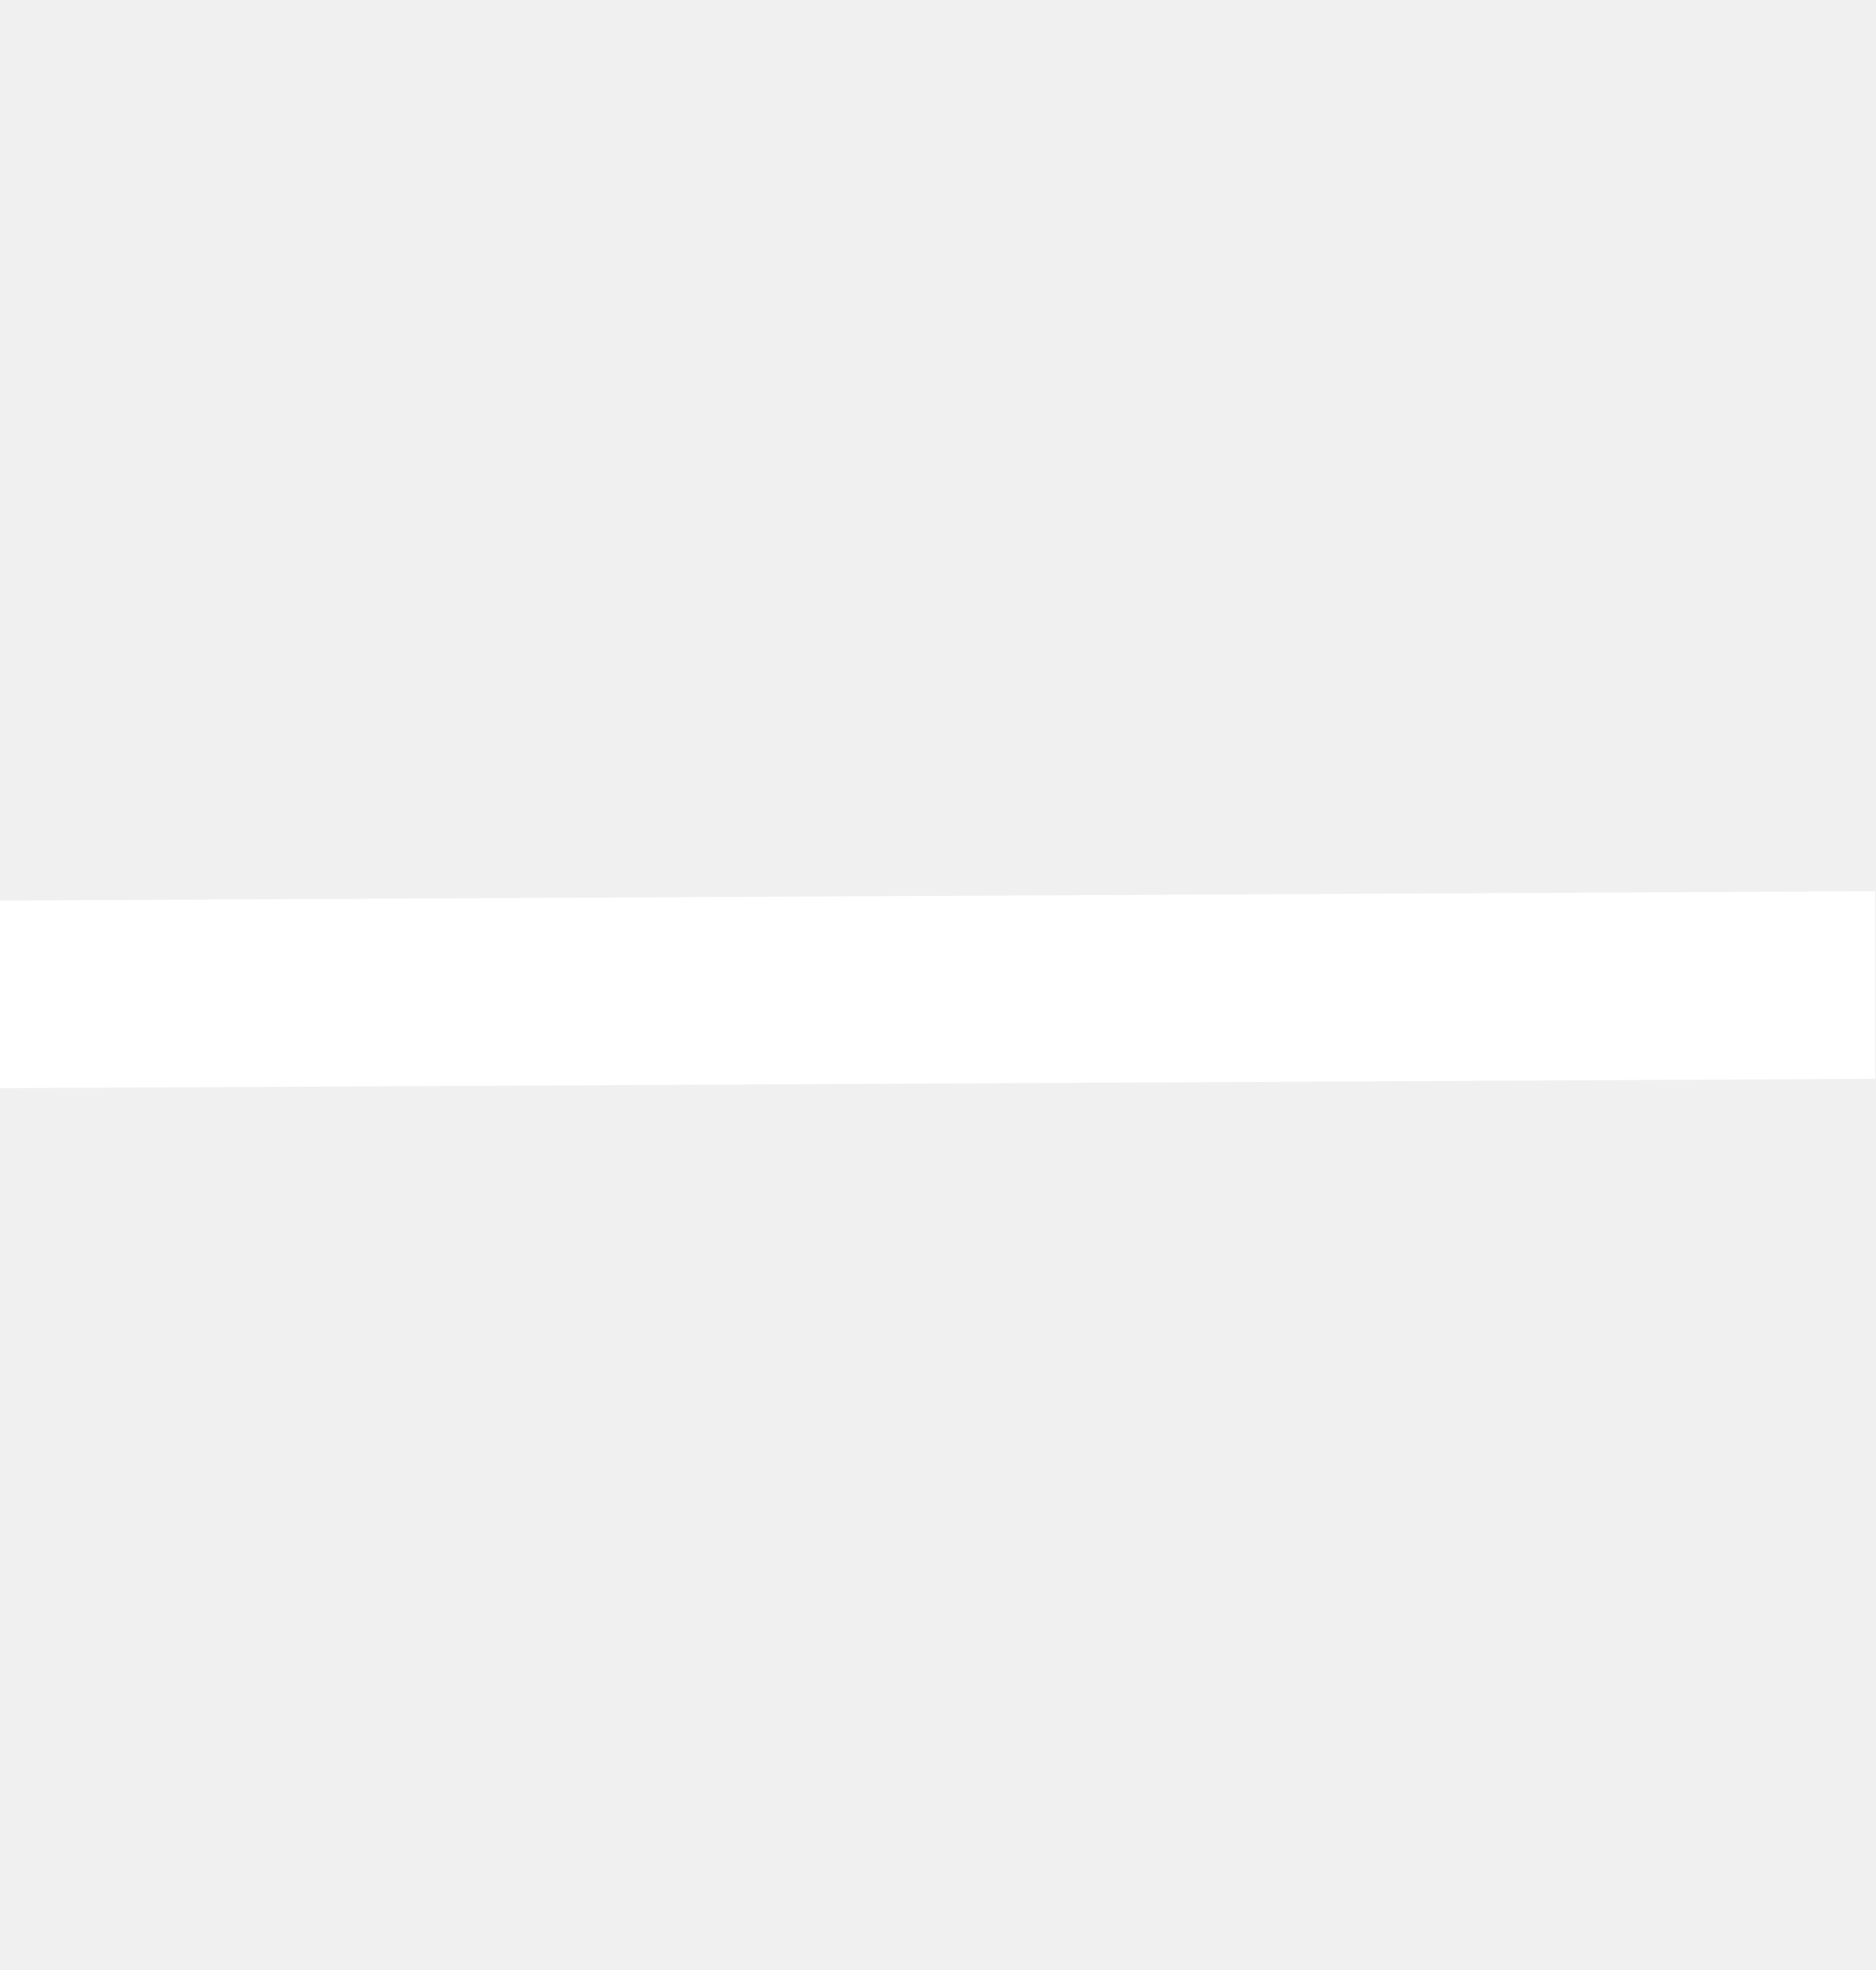
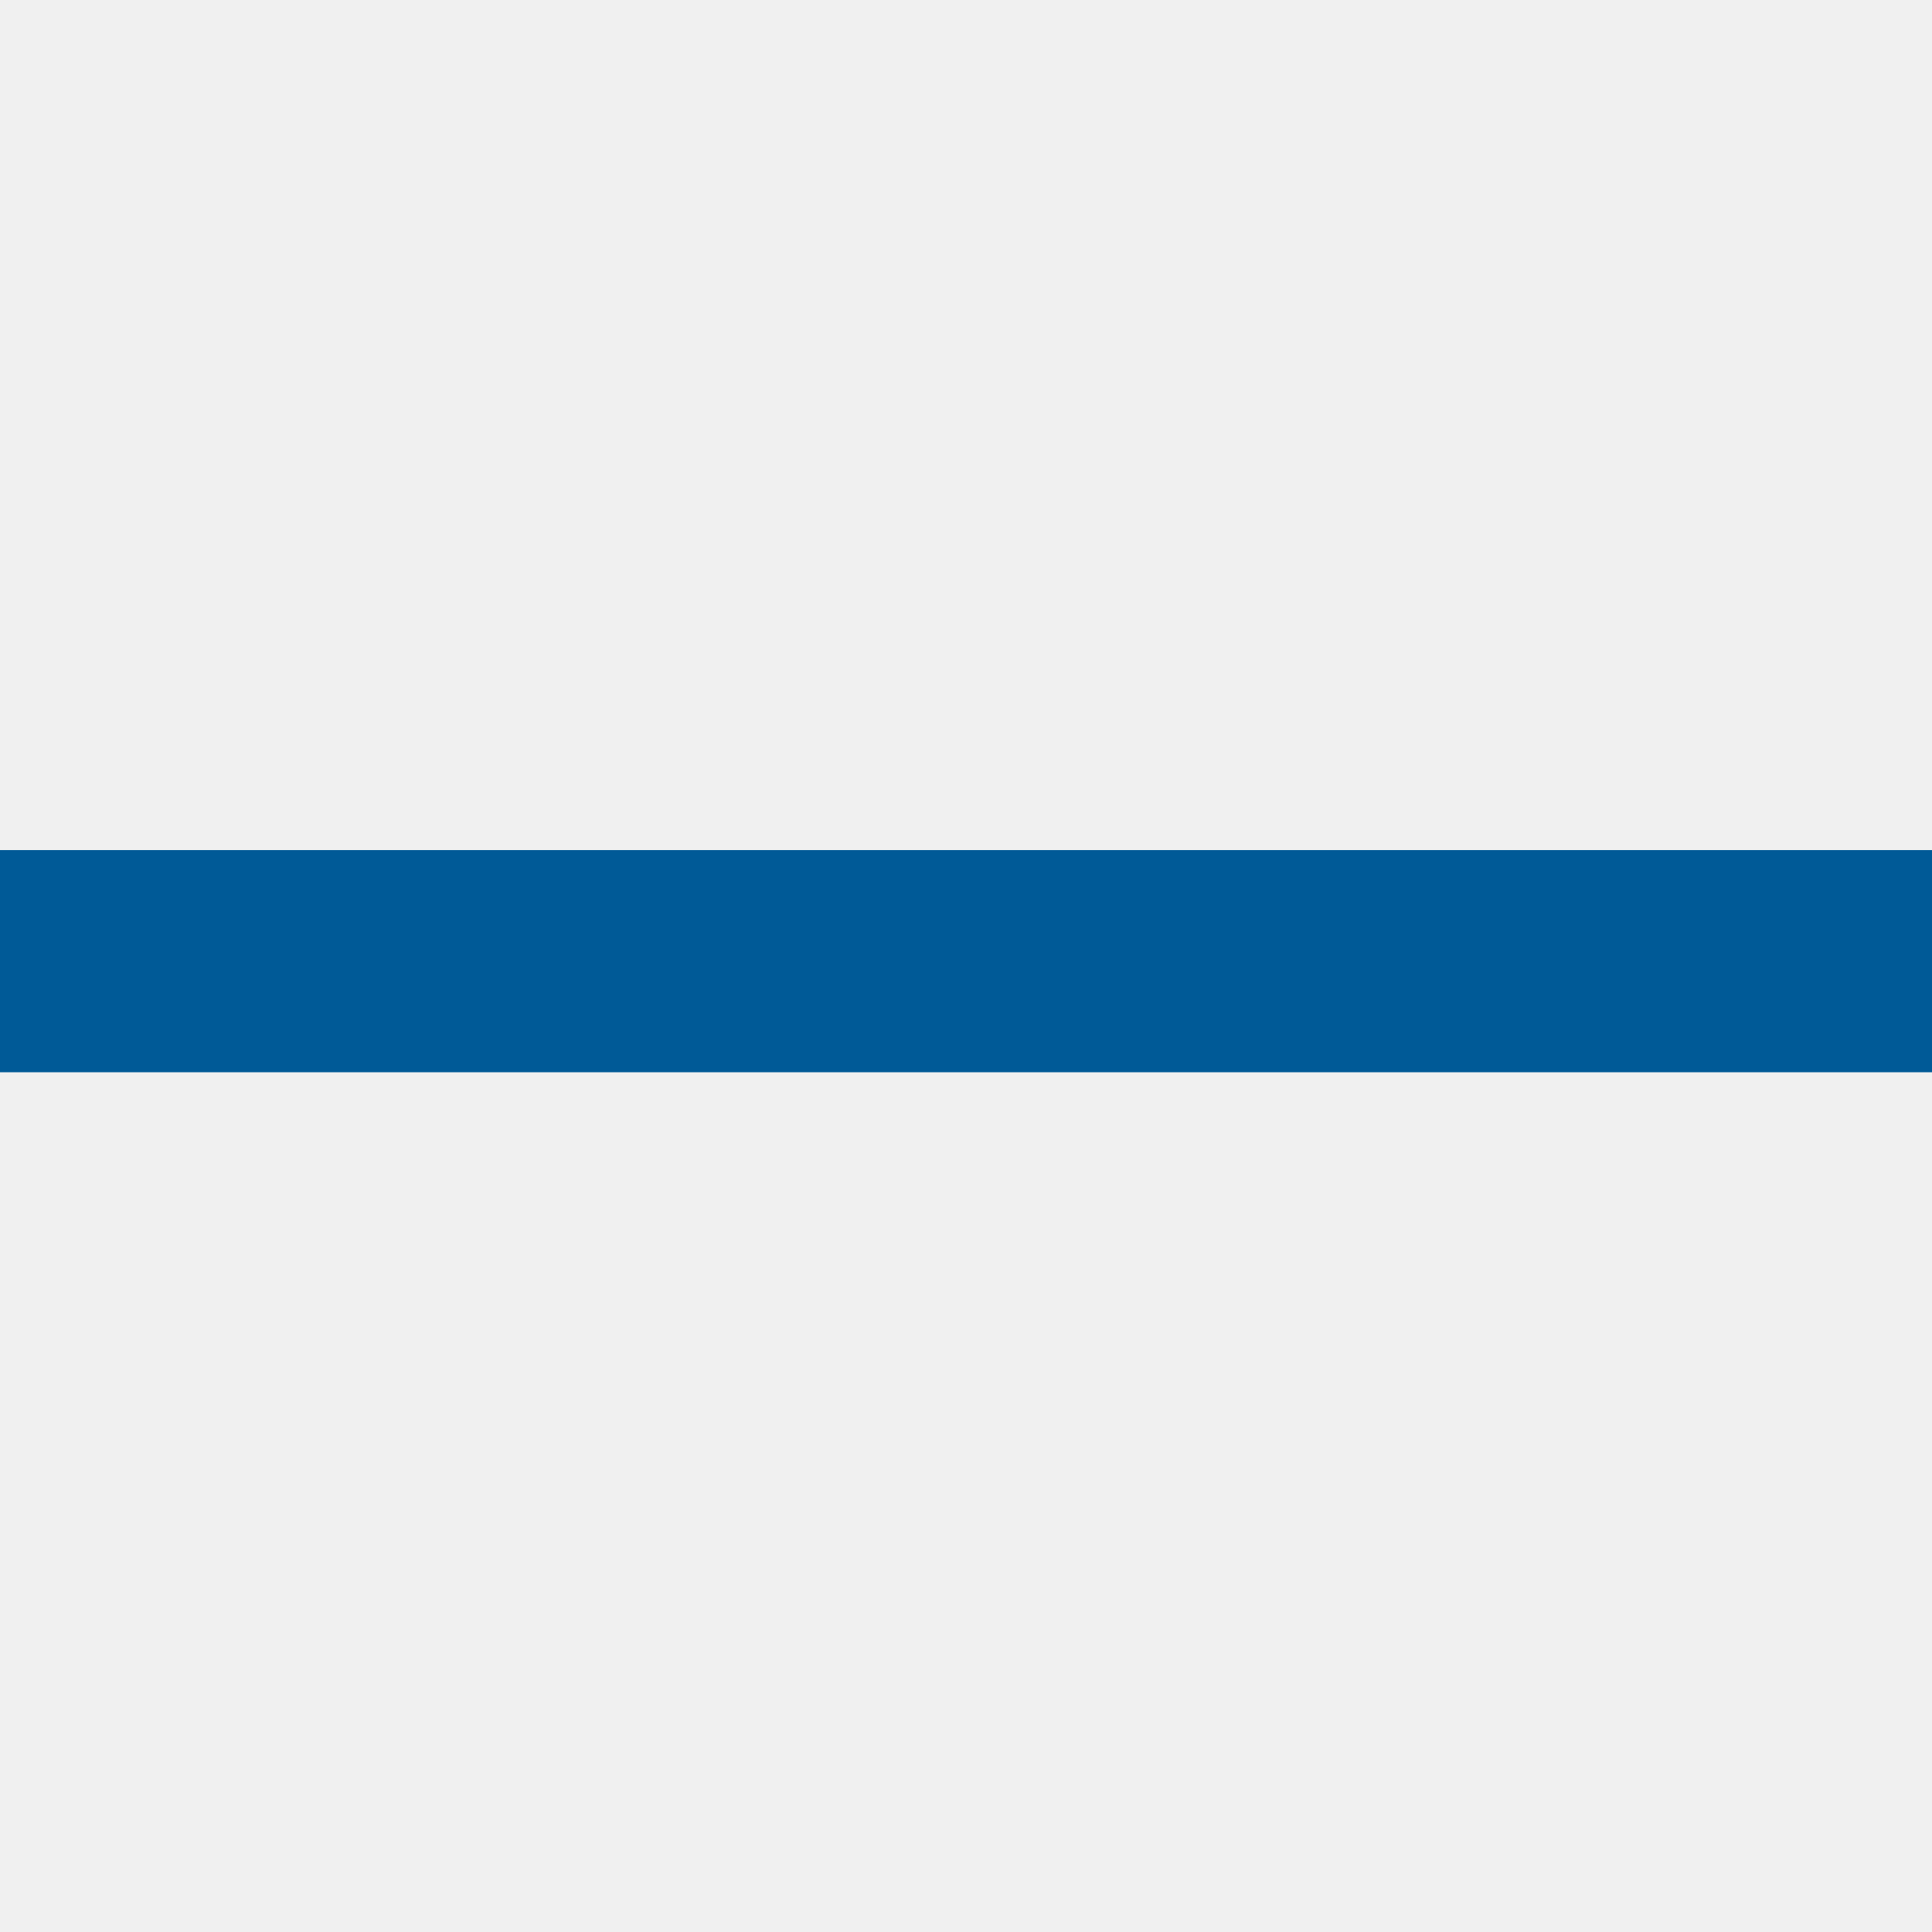
- <svg xmlns="http://www.w3.org/2000/svg" version="1.1" x="0px" y="0px" viewBox="0 0 20 21" style="enable-background:new 0 0 20 21;" xml:space="preserve">
+ <svg xmlns="http://www.w3.org/2000/svg" version="1.1" x="0px" y="0px" viewBox="0 0 20 20" style="enable-background:new 0 0 20 20;" xml:space="preserve">
  <style type="text/css">
- 	.st0{filter:url(#Adobe_OpacityMaskFilter);}
- 	.st1{fill-rule:evenodd;clip-rule:evenodd;fill:#FFFFFF;}
- 	.st2{mask:url(#b_3_);}
- 	.st3{filter:url(#Adobe_OpacityMaskFilter_1_);}
- 	.st4{mask:url(#d_3_);fill-rule:evenodd;clip-rule:evenodd;fill:#017C42;}
- 	.st5{display:none;}
- 	.st6{display:inline;}
- 	.st7{filter:url(#Adobe_OpacityMaskFilter_2_);}
- 	.st8{mask:url(#b_2_);}
- 	.st9{filter:url(#Adobe_OpacityMaskFilter_3_);}
- 	.st10{mask:url(#d_2_);fill-rule:evenodd;clip-rule:evenodd;fill:#005A97;}
- 	.st11{filter:url(#Adobe_OpacityMaskFilter_4_);}
- 	.st12{mask:url(#b_1_);}
- 	.st13{filter:url(#Adobe_OpacityMaskFilter_5_);}
- 	.st14{mask:url(#d_1_);fill-rule:evenodd;clip-rule:evenodd;fill:#1D5632;}
+ 	.st0{display:none;}
+ 	.st1{display:inline;}
+ 	.st2{fill-rule:evenodd;clip-rule:evenodd;fill:#FFFFFF;}
+ 	.st3{fill-rule:evenodd;clip-rule:evenodd;fill:#1D5632;}
+ 	.st4{fill:#005A97;}
</style>
-   <g id="MGRO">
-     <g transform="matrix(1 0 0 -1 -.007 12)">
-       <defs>
-         <filter id="Adobe_OpacityMaskFilter" filterUnits="userSpaceOnUse" x="0" y="-12" width="20" height="21">
-           <feColorMatrix type="matrix" values="1 0 0 0 0  0 1 0 0 0  0 0 1 0 0  0 0 0 1 0" />
-         </filter>
-       </defs>
-       <mask maskUnits="userSpaceOnUse" x="0" y="-12" width="20" height="21" id="b_3_">
-         <g class="st0">
-           <path id="a_3_" class="st1" d="M0,2.4l20,0.1l0-2L0,0.4L0,2.4z" />
-         </g>
-       </mask>
-       <g class="st2">
-         <path class="st1" d="M0-9h20v21H0L0-9z" />
-         <g transform="translate(.007 -9)">
-           <defs>
-             <filter id="Adobe_OpacityMaskFilter_1_" filterUnits="userSpaceOnUse" x="0" y="-21" width="20" height="21">
-               <feColorMatrix type="matrix" values="1 0 0 0 0  0 1 0 0 0  0 0 1 0 0  0 0 0 1 0" />
-             </filter>
-           </defs>
-           <mask maskUnits="userSpaceOnUse" x="0" y="-21" width="20" height="21" id="d_3_">
-             <g class="st3">
-               <path id="c_3_" class="st1" d="M0,0h20v21H0V0z" />
-             </g>
-           </mask>
-           <path class="st4" d="M0,0h20v21H0V0z" />
+   <g id="Layer_1" class="st0">
+     <g>
+       <g transform="translate(-.007)" class="st1">
+         <g>
+           <path class="st2" d="M0-0.5h20v21H0V-0.5z" />
+           <g transform="translate(.007)">
+             <path class="st3" d="M0-0.5h20v21H0V-0.5z" />
+           </g>
        </g>
      </g>
    </g>
-   </g>
-   <g id="RUP" class="st5">
-     <g transform="matrix(1 0 0 -1 -.007 12)" class="st6">
-       <defs>
-         <filter id="Adobe_OpacityMaskFilter_2_" filterUnits="userSpaceOnUse" x="0" y="-12" width="20" height="21">
-           <feColorMatrix type="matrix" values="1 0 0 0 0  0 1 0 0 0  0 0 1 0 0  0 0 0 1 0" />
-         </filter>
-       </defs>
-       <mask maskUnits="userSpaceOnUse" x="0" y="-12" width="20" height="21" id="b_2_">
-         <g class="st7">
-           <path id="a_2_" class="st1" d="M0,2.4l20,0.1l0-2L0,0.4L0,2.4z" />
-         </g>
-       </mask>
-       <g class="st8">
-         <path class="st1" d="M0-9h20v21H0L0-9z" />
-         <g transform="translate(.007 -9)">
-           <defs>
-             <filter id="Adobe_OpacityMaskFilter_3_" filterUnits="userSpaceOnUse" x="0" y="-21" width="20" height="21">
-               <feColorMatrix type="matrix" values="1 0 0 0 0  0 1 0 0 0  0 0 1 0 0  0 0 0 1 0" />
-             </filter>
-           </defs>
-           <mask maskUnits="userSpaceOnUse" x="0" y="-21" width="20" height="21" id="d_2_">
-             <g class="st9">
-               <path id="c_2_" class="st1" d="M0,0h20v21H0V0z" />
-             </g>
-           </mask>
-           <path class="st10" d="M0,0h20v21H0V0z" />
-         </g>
+     <g class="st1">
+       <g>
+         <path class="st4" d="M11.2-0.3v9.1H20v2.3h-8.8v9.2H8.8v-9.2H0V8.8h8.8v-9.1C8.8-0.3,11.2-0.3,11.2-0.3z" />
      </g>
    </g>
  </g>
-   <g id="Layer_1" class="st5">
-     <g transform="matrix(1 0 0 -1 -.007 12)" class="st6">
-       <defs>
-         <filter id="Adobe_OpacityMaskFilter_4_" filterUnits="userSpaceOnUse" x="0" y="-12" width="20" height="21">
-           <feColorMatrix type="matrix" values="1 0 0 0 0  0 1 0 0 0  0 0 1 0 0  0 0 0 1 0" />
-         </filter>
-       </defs>
-       <mask maskUnits="userSpaceOnUse" x="0" y="-12" width="20" height="21" id="b_1_">
-         <g class="st11">
-           <path id="a_1_" class="st1" d="M0,2.4l20,0.1l0-2L0,0.4L0,2.4z" />
-         </g>
-       </mask>
-       <g class="st12">
-         <path class="st1" d="M0-9h20v21H0L0-9z" />
-         <g transform="translate(.007 -9)">
-           <defs>
-             <filter id="Adobe_OpacityMaskFilter_5_" filterUnits="userSpaceOnUse" x="0" y="-21" width="20" height="21">
-               <feColorMatrix type="matrix" values="1 0 0 0 0  0 1 0 0 0  0 0 1 0 0  0 0 0 1 0" />
-             </filter>
-           </defs>
-           <mask maskUnits="userSpaceOnUse" x="0" y="-21" width="20" height="21" id="d_1_">
-             <g class="st13">
-               <path id="c_1_" class="st1" d="M0,0h20v21H0V0z" />
-             </g>
-           </mask>
-           <path class="st14" d="M0,0h20v21H0V0z" />
-         </g>
+   <g id="Layer_2">
+     <g>
+       <g>
+         <path class="st4" d="M20,8.8v2.3H0V8.8H20z" />
      </g>
    </g>
  </g>
</svg>
